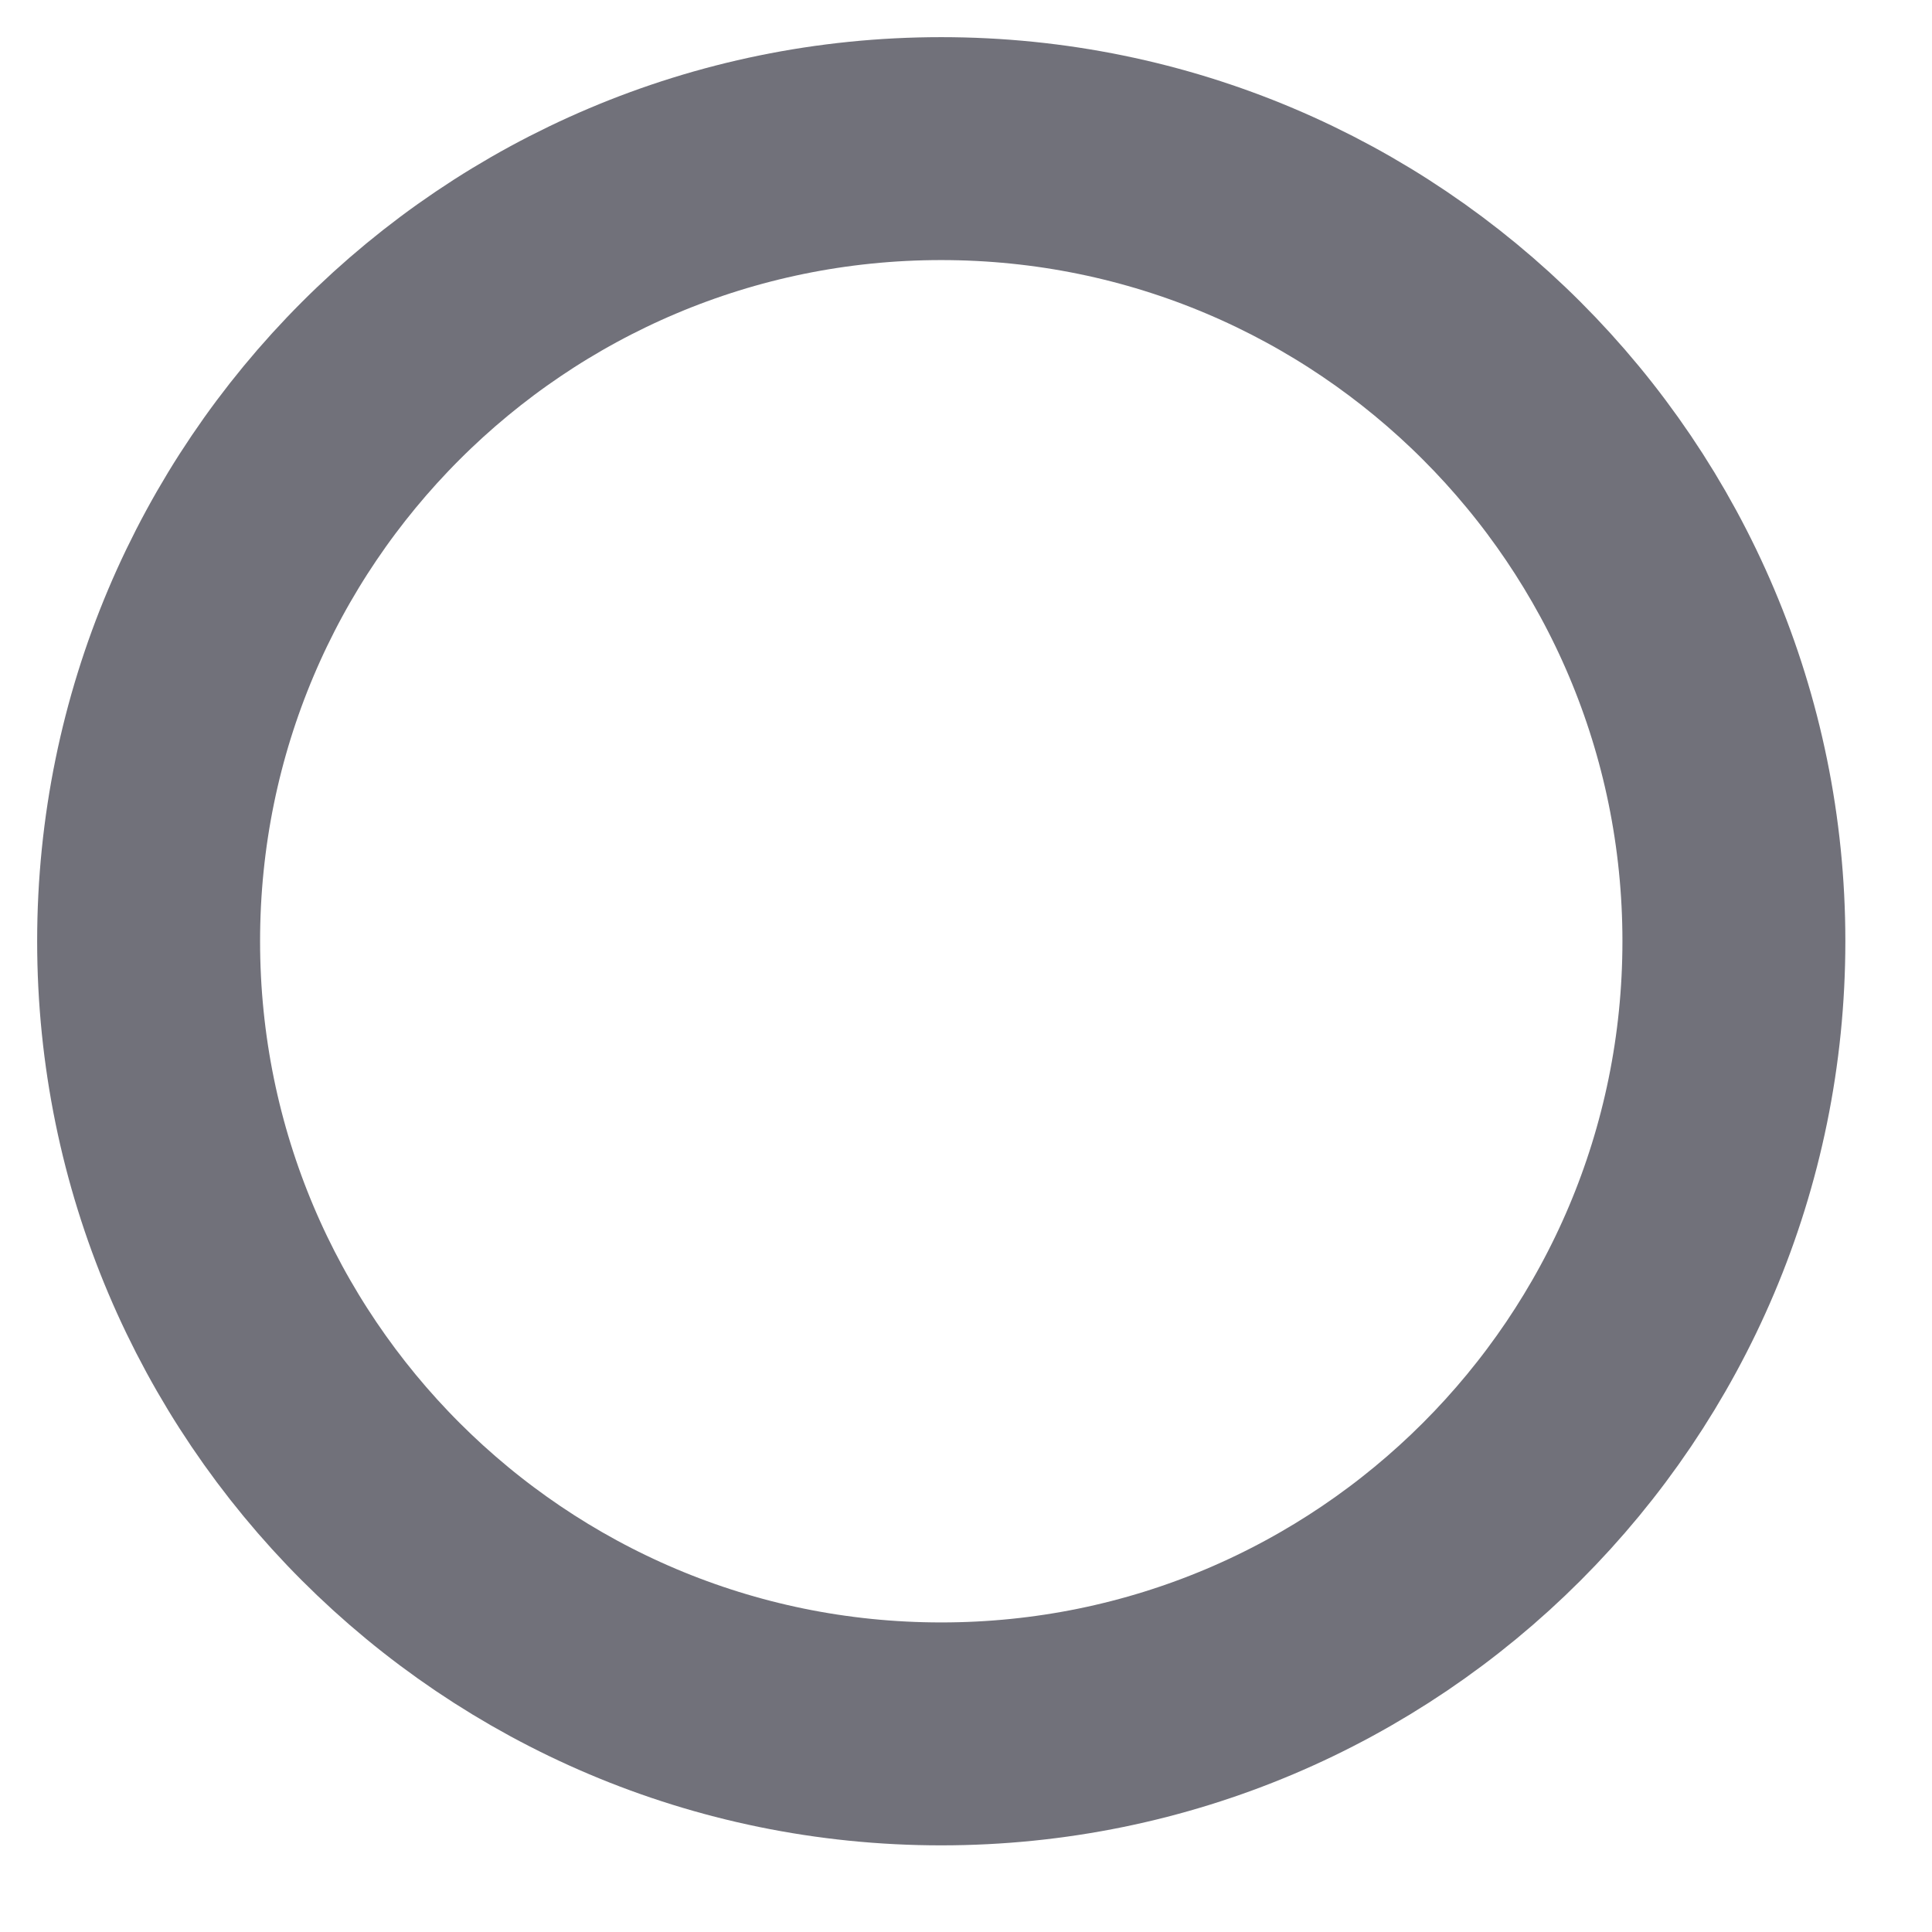
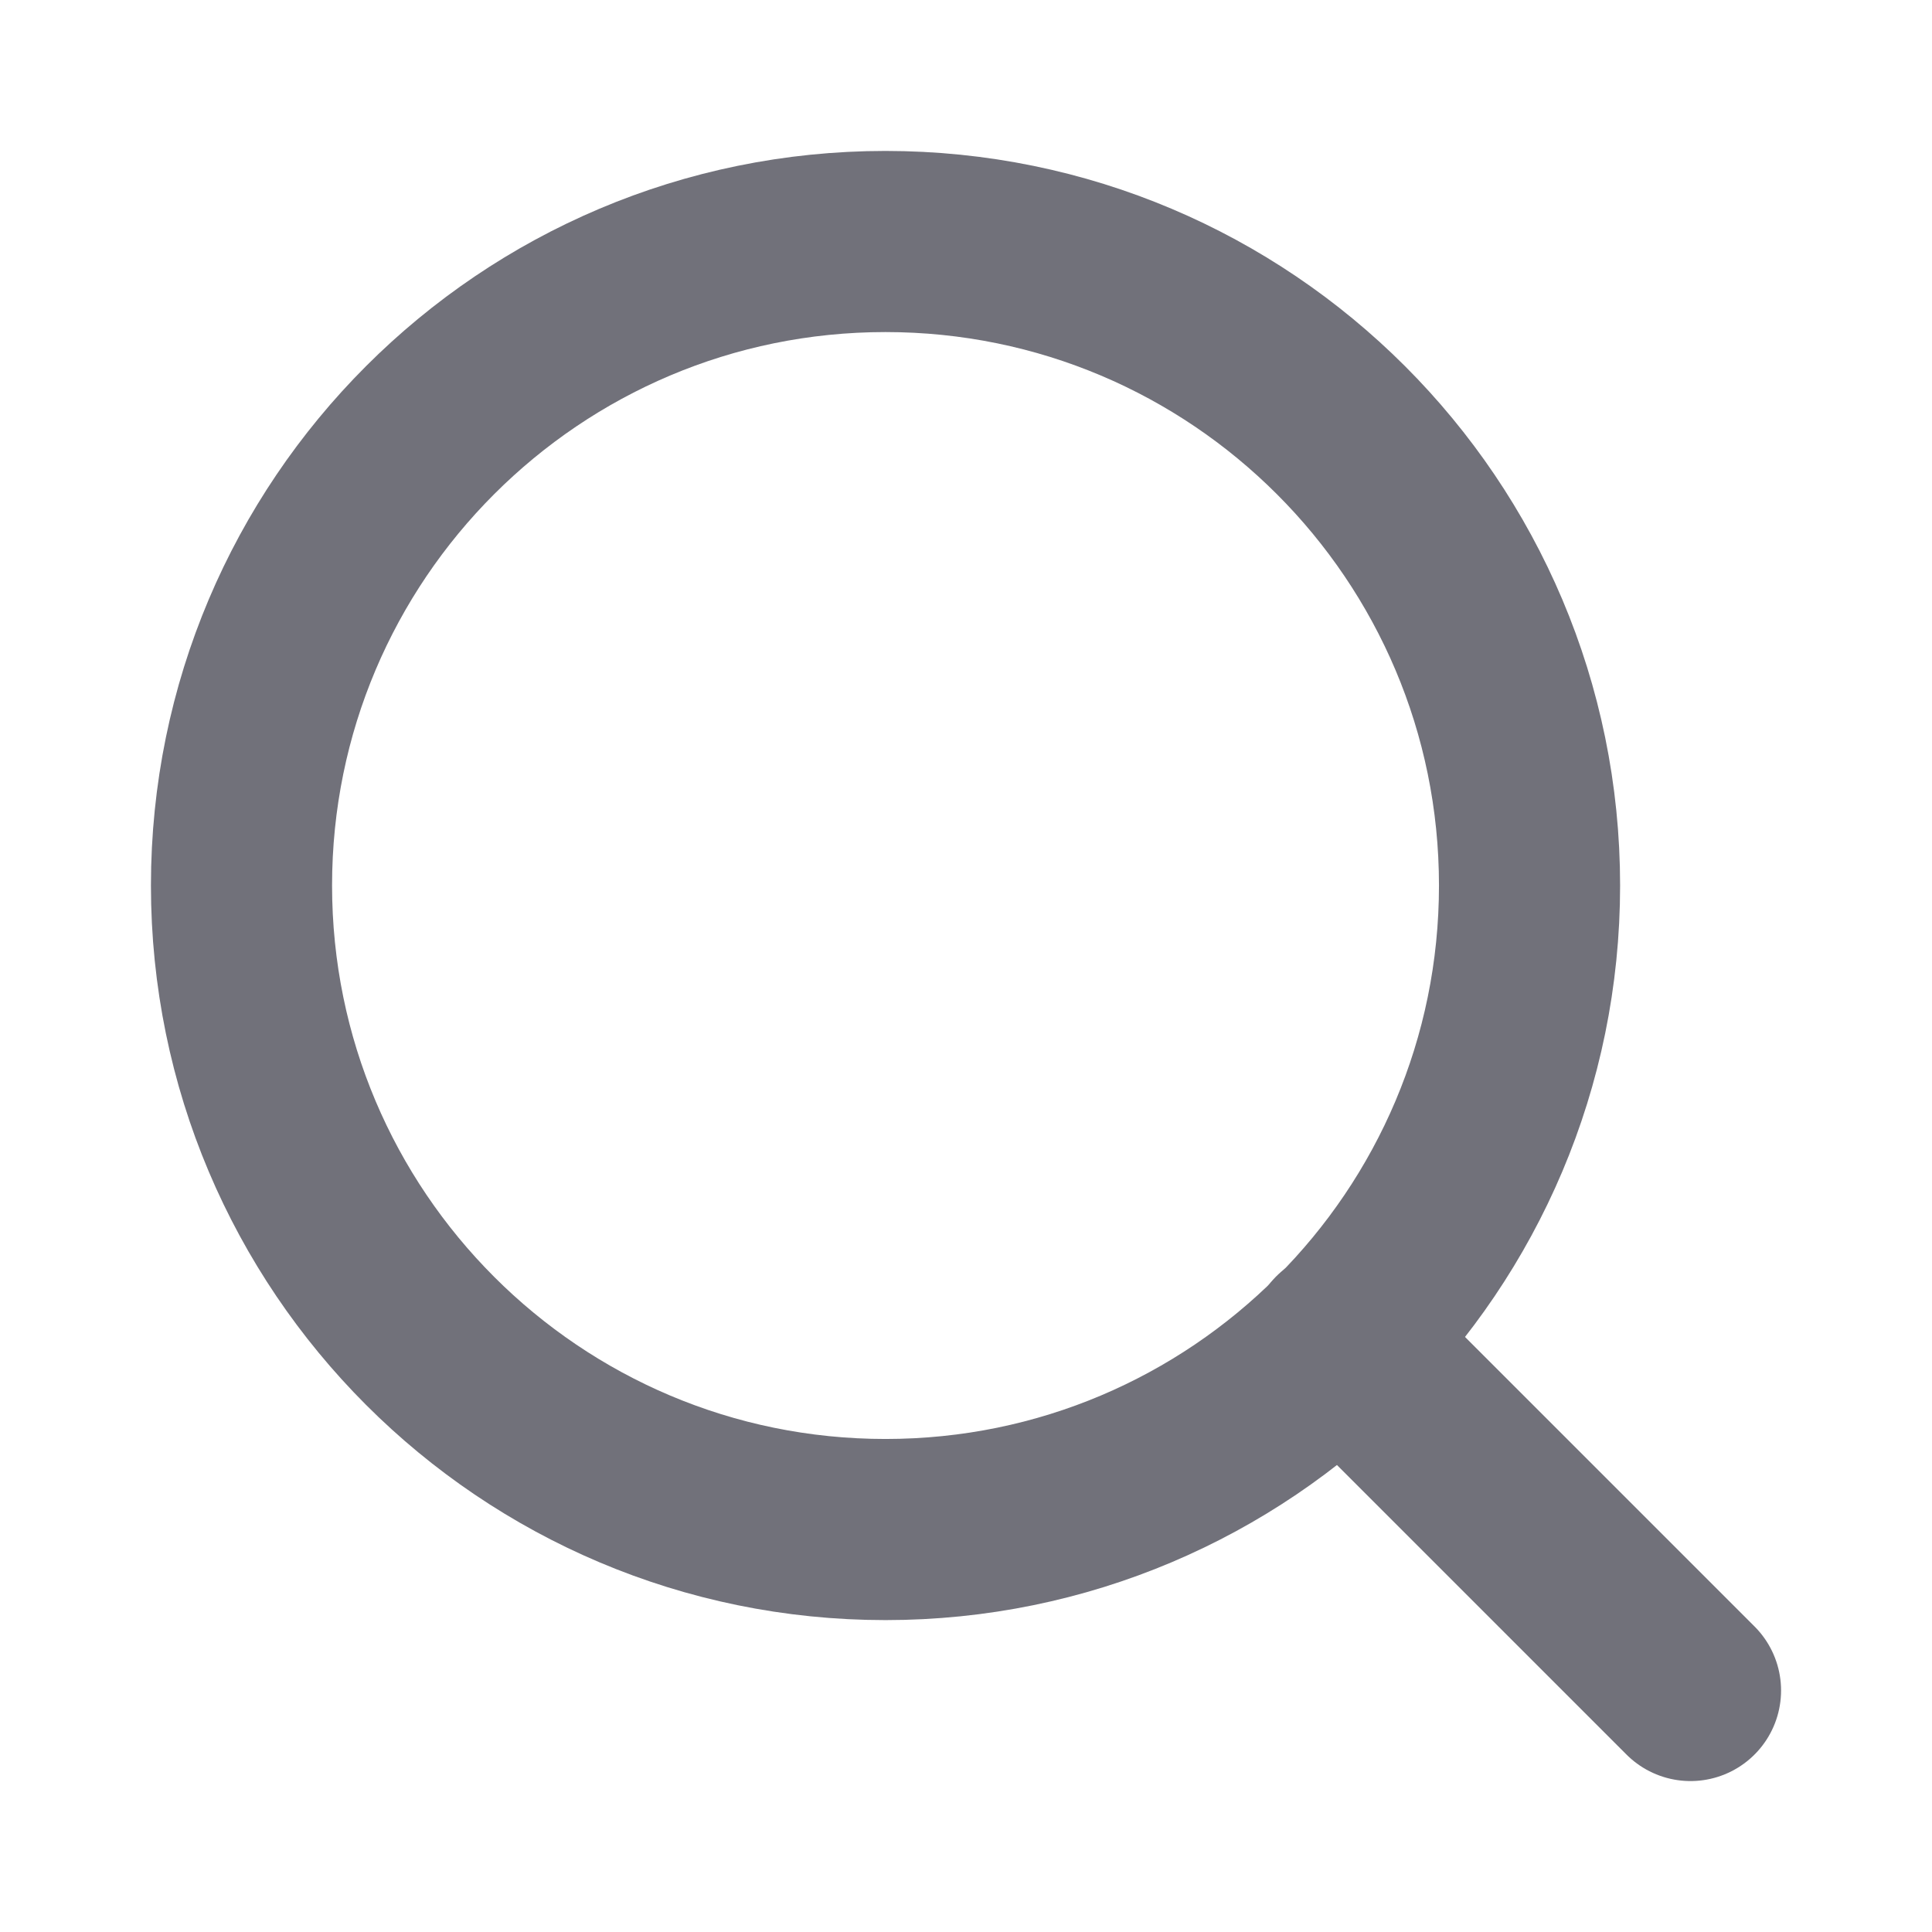
- <svg xmlns="http://www.w3.org/2000/svg" width="13" height="13" viewBox="0 0 13 13" fill="none">
-   <path d="M6.333 11.667C9.279 11.667 11.667 9.279 11.667 6.333C11.667 3.388 9.279 1 6.333 1C3.388 1 1 3.388 1 6.333C1 9.279 3.388 11.667 6.333 11.667Z" stroke="#71717A" stroke-width="1.5" stroke-linecap="round" stroke-linejoin="round" />
+ <svg xmlns="http://www.w3.org/2000/svg" width="16" height="16" viewBox="0 0 16 16" fill="none">
+   <path d="M7.333 12.667C10.279 12.667 12.667 10.279 12.667 7.333C12.667 4.388 10.279 2 7.333 2C4.388 2 2 4.388 2 7.333C2 10.279 4.388 12.667 7.333 12.667Z" stroke="#71717A" stroke-width="1.5" stroke-linecap="round" stroke-linejoin="round" />
+   <path d="M14 14L11.1 11.1" stroke="#71717A" stroke-width="1.5" stroke-linecap="round" stroke-linejoin="round" />
</svg>
